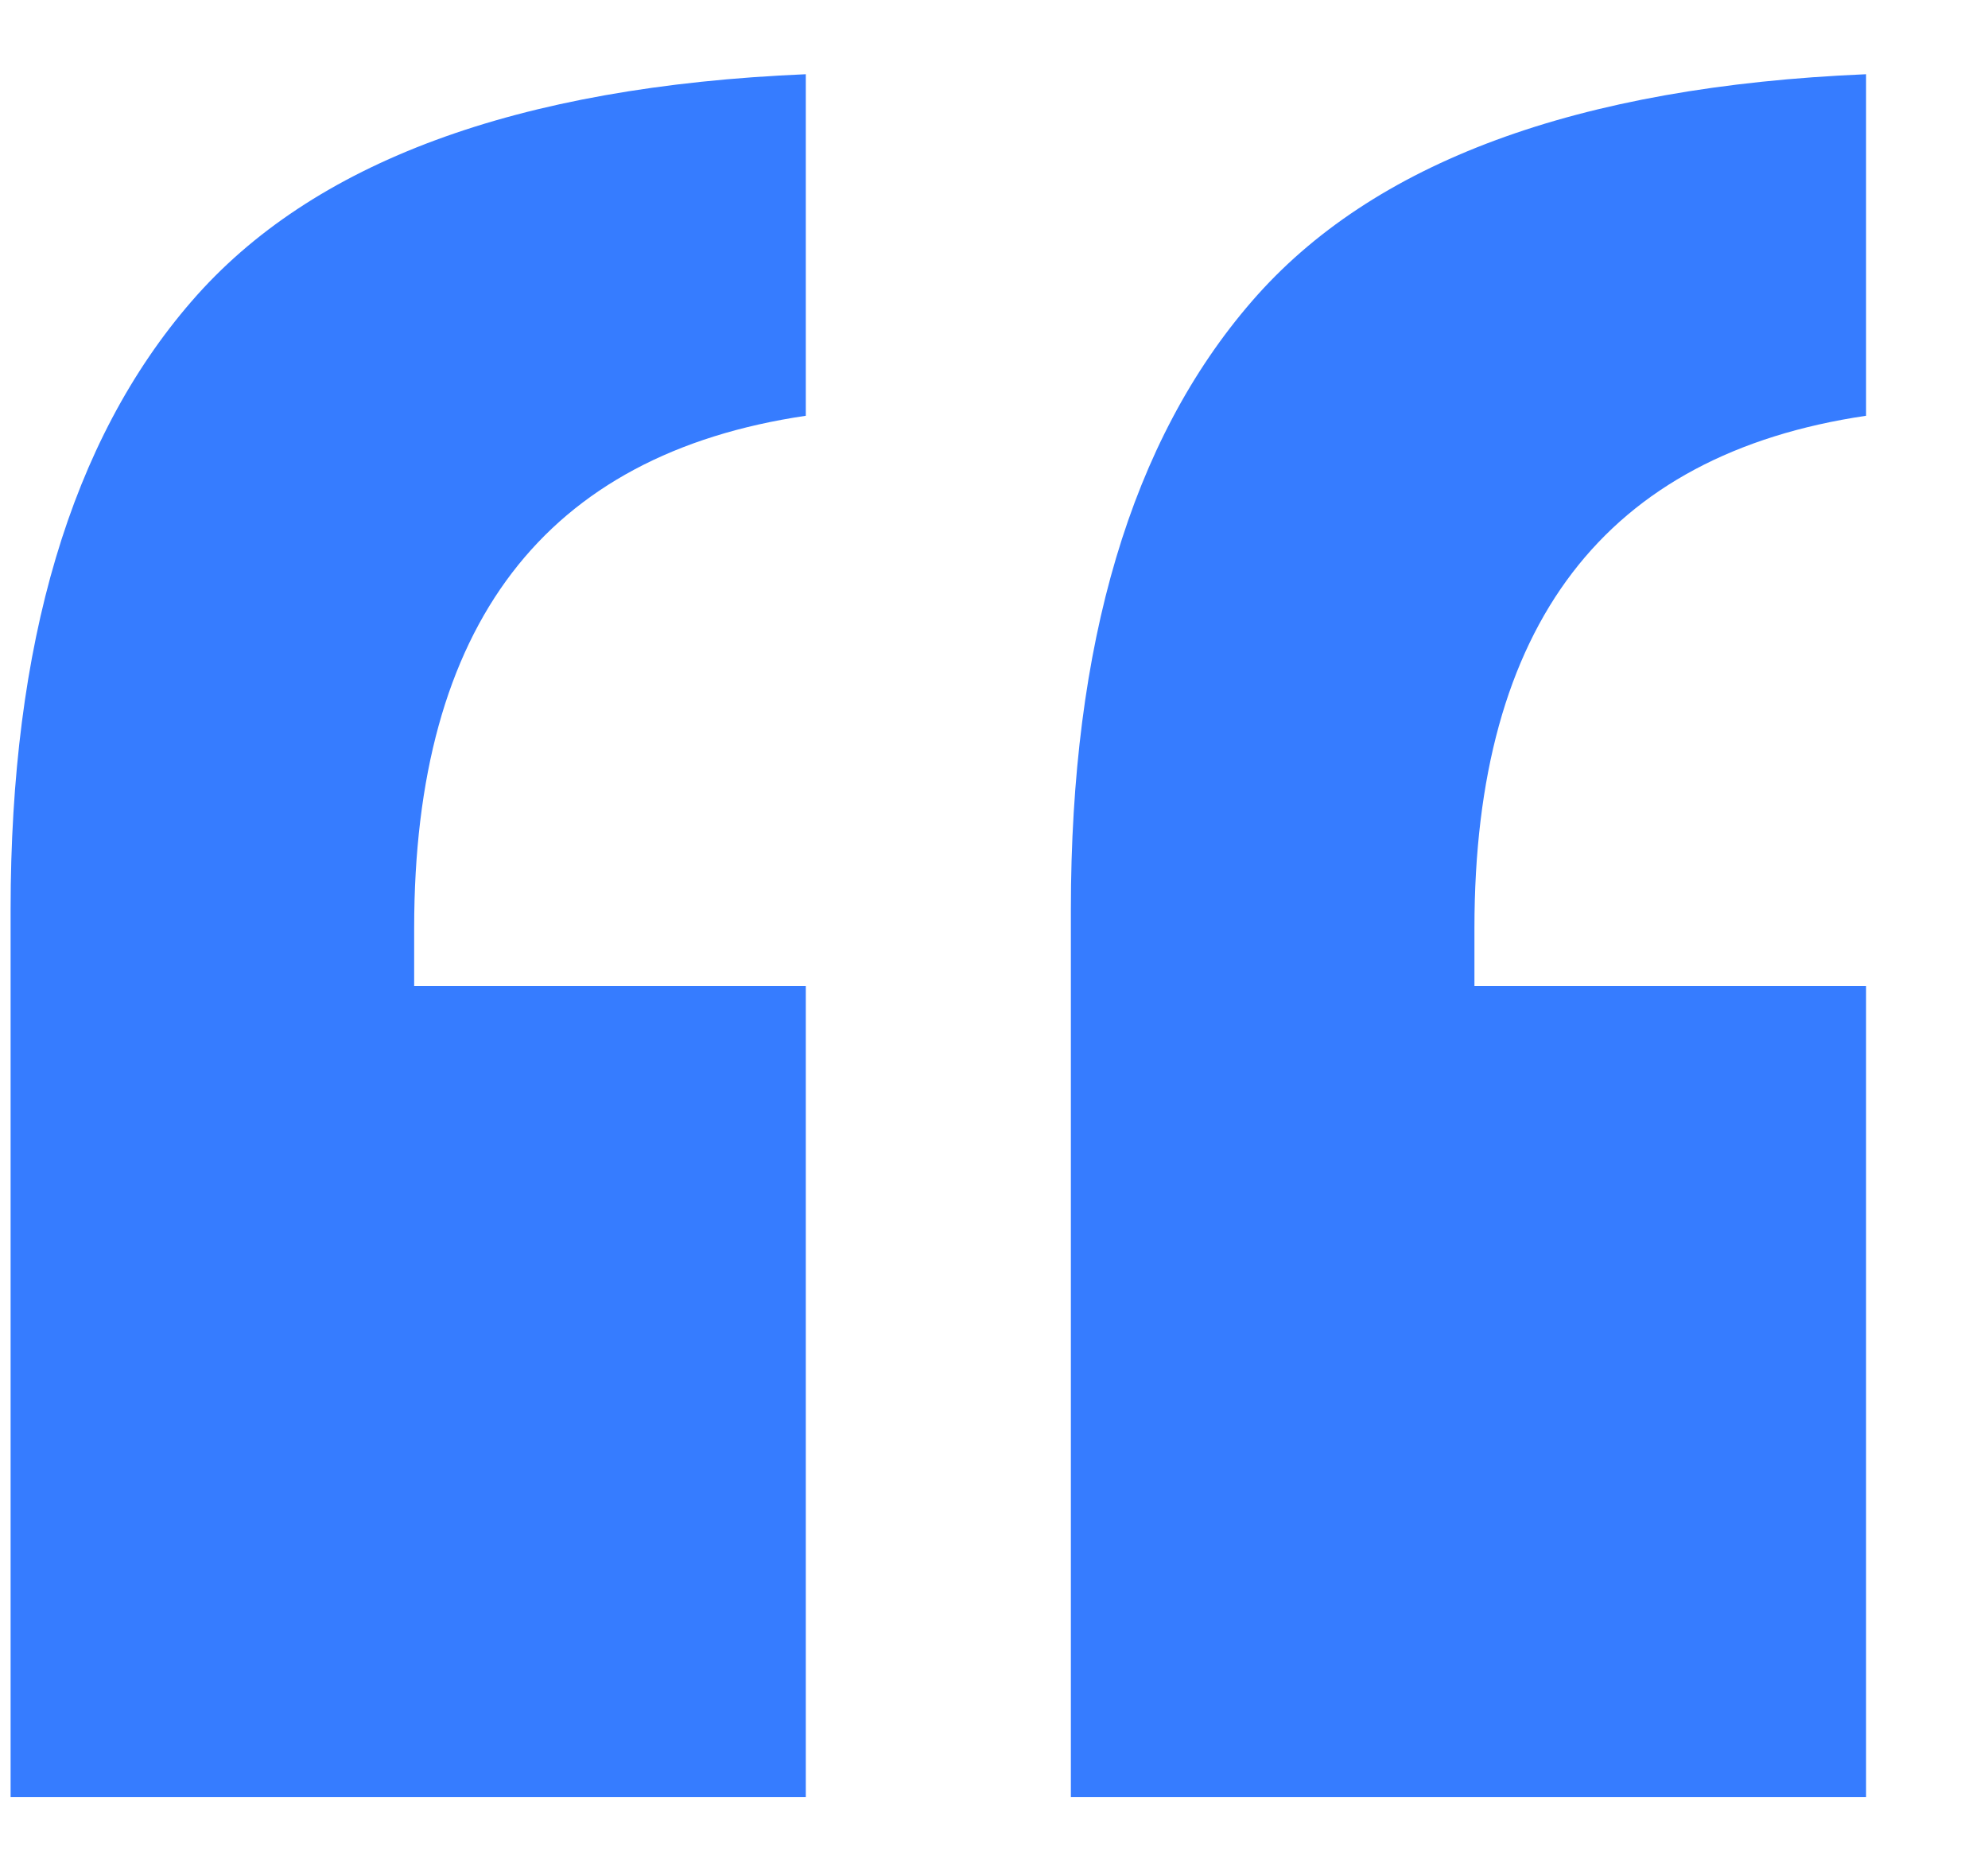
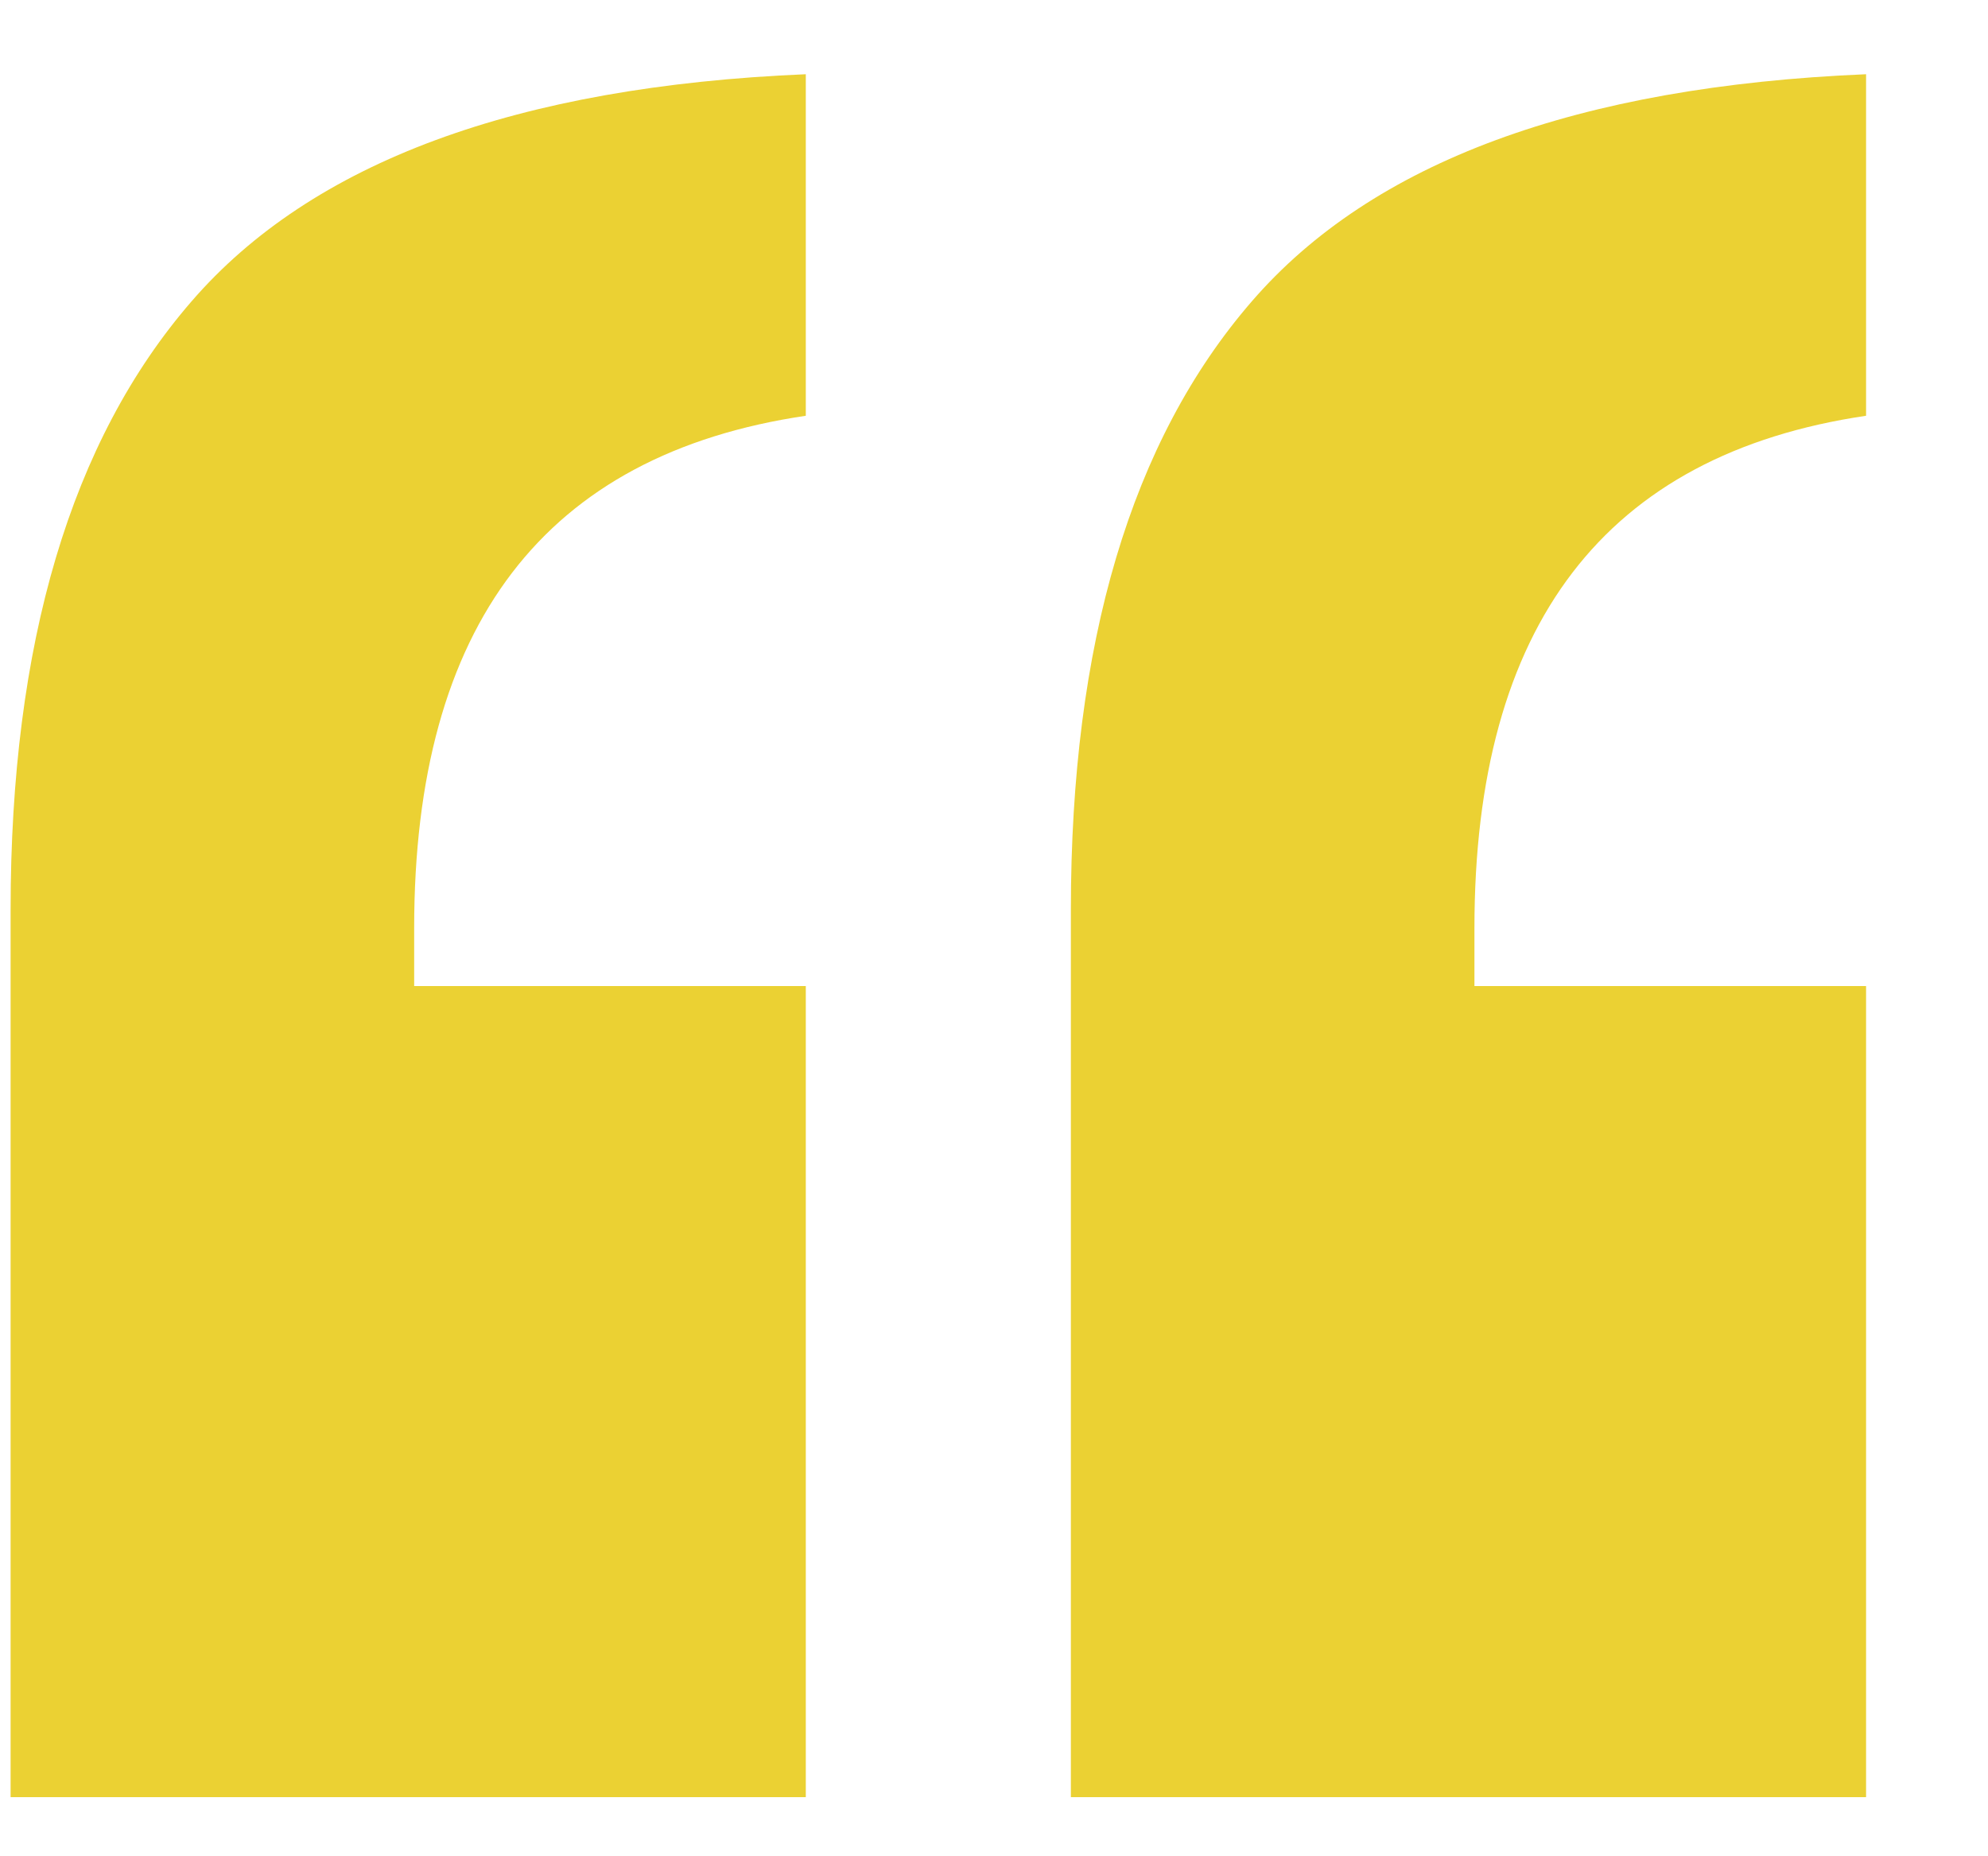
<svg xmlns="http://www.w3.org/2000/svg" width="15" height="14" viewBox="0 0 15 14">
  <g fill="none" fill-rule="evenodd">
-     <g fill="#367CFF" fill-rule="nonzero">
+     <g fill="#EBD133" fill-rule="nonzero">
      <g>
        <path d="M6 13V6.88H3.045v-.438c0-2.285.985-3.574 2.955-3.865V0C3.82.092 2.274.663 1.365 1.714.455 2.764 0 4.295 0 6.304V13h6zM14 13V6.88h-2.955v-.438c0-2.285.985-3.574 2.955-3.865V0c-2.18.092-3.726.663-4.635 1.714C8.455 2.764 8 4.295 8 6.304V13h6z" transform="translate(-236 -2614) translate(236.08 2614.56)" />
      </g>
    </g>
  </g>
</svg>
